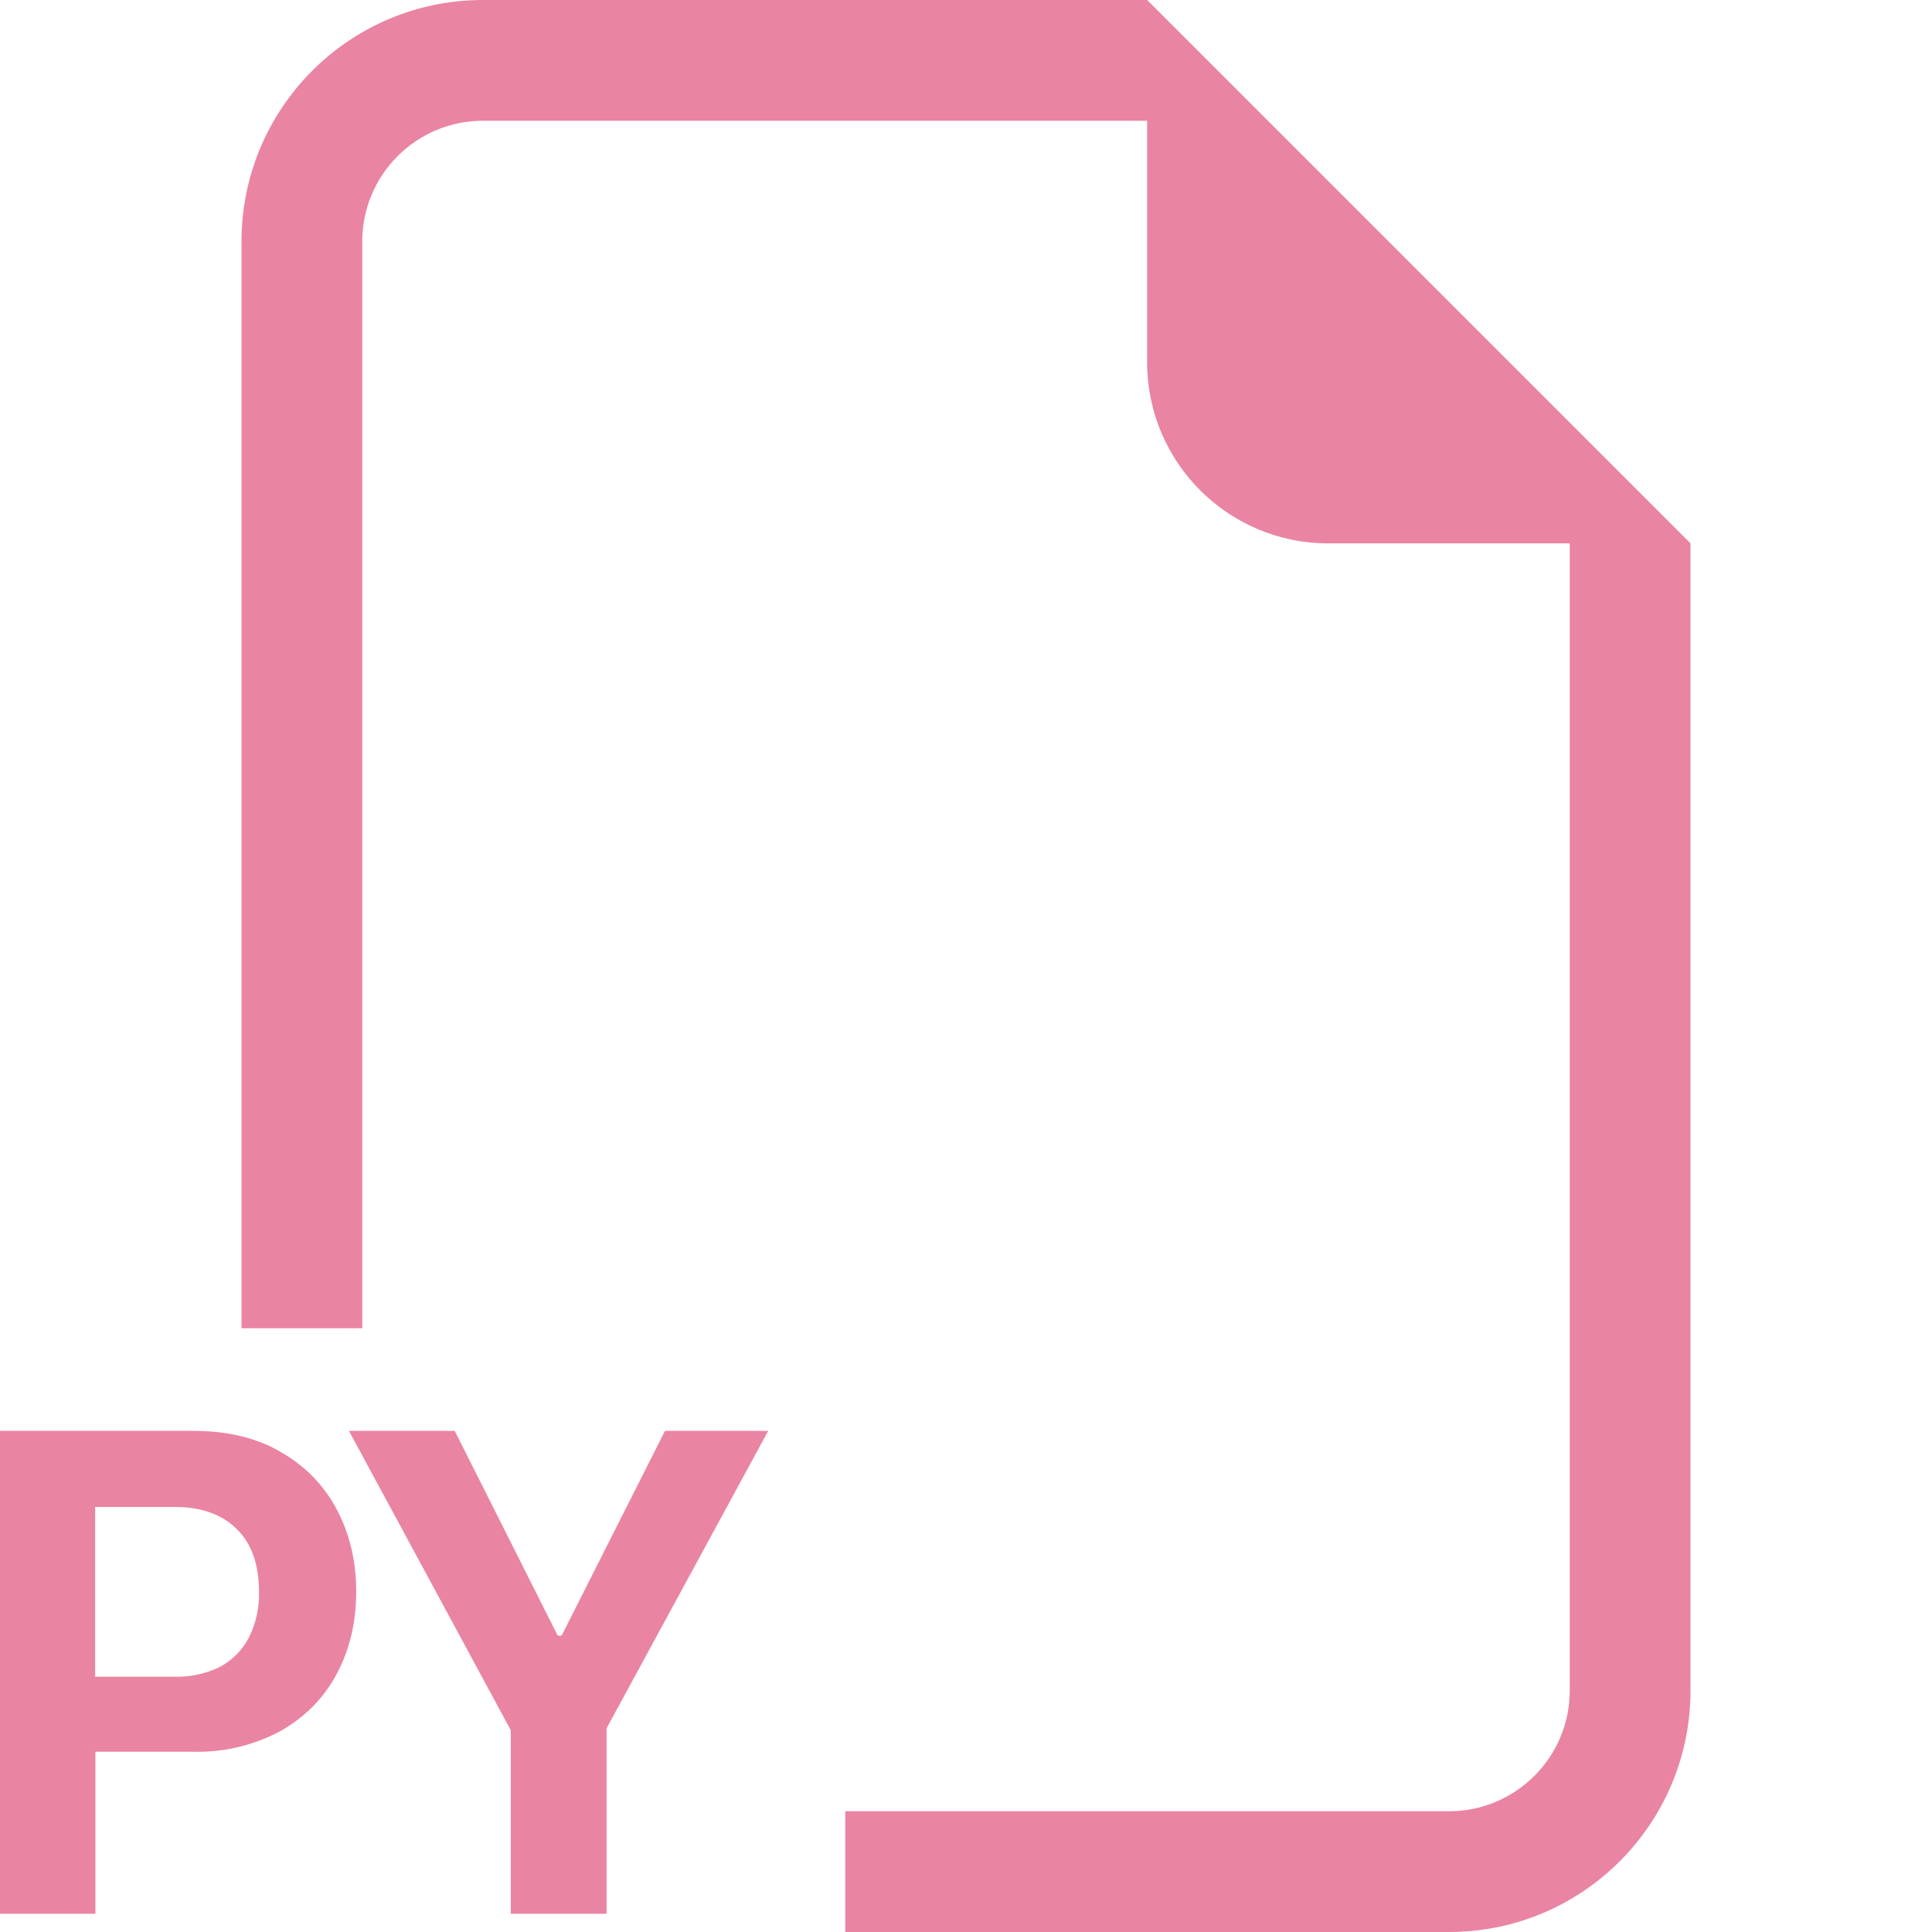
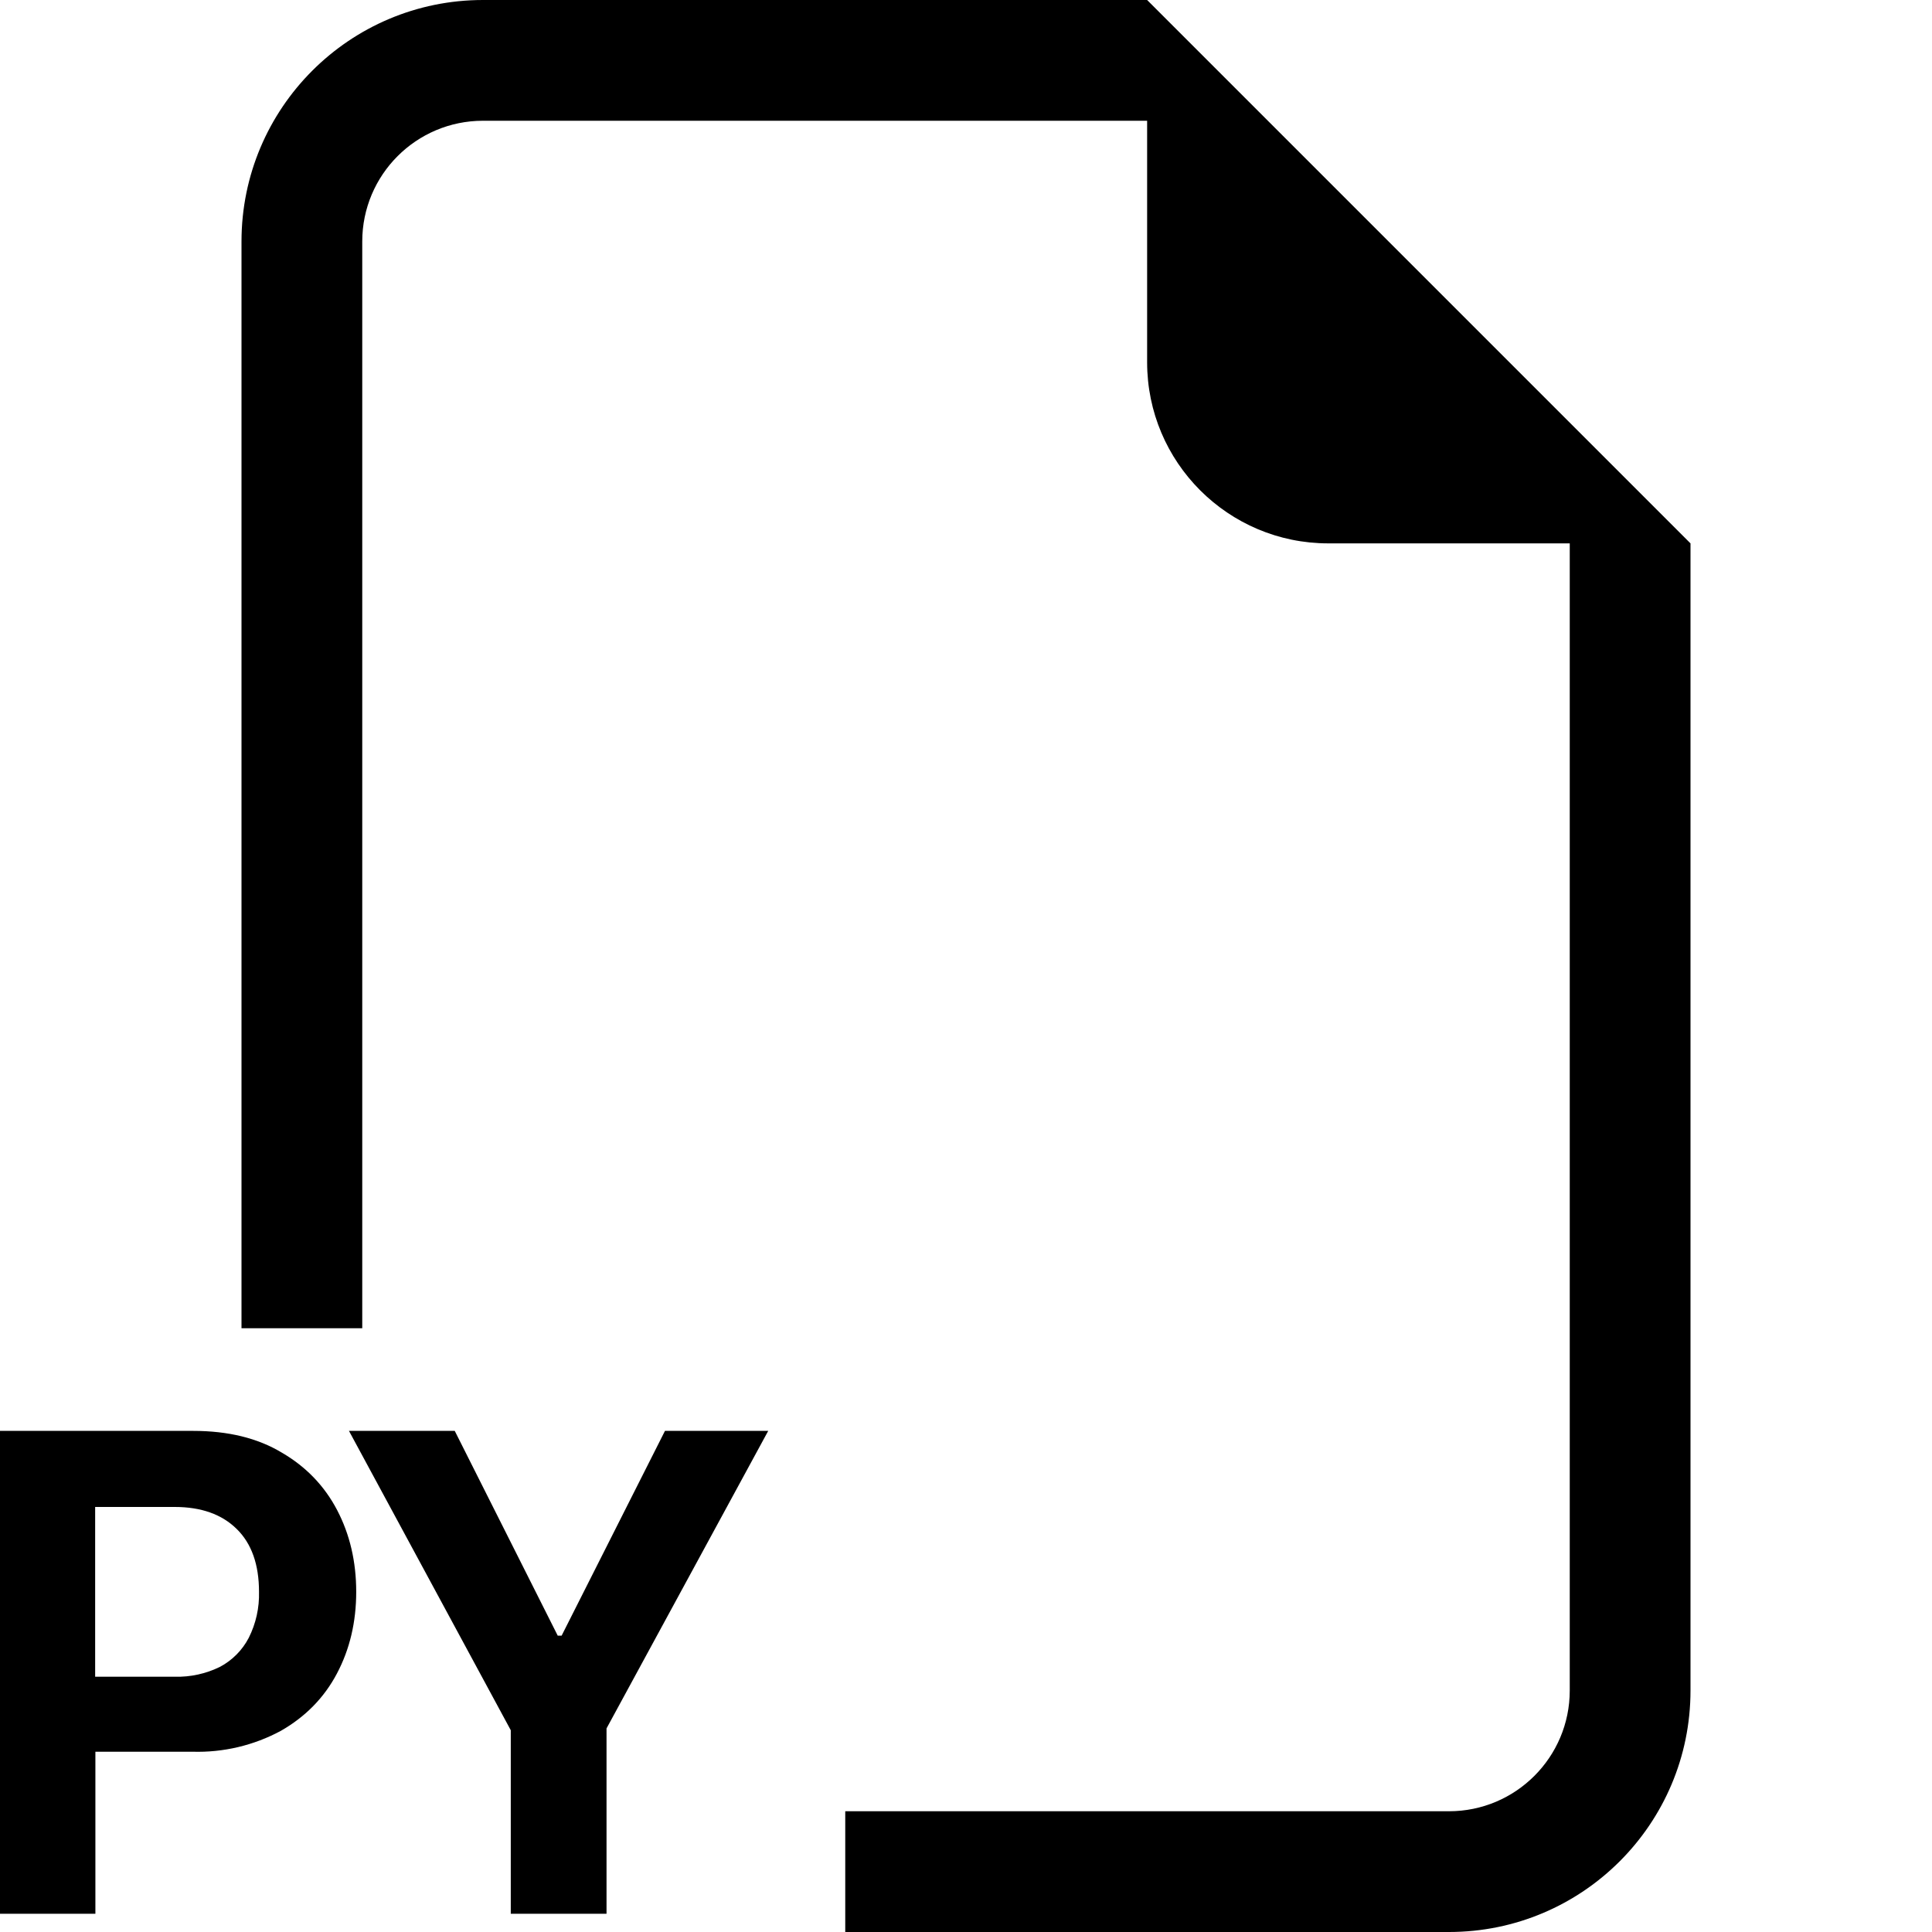
- <svg xmlns="http://www.w3.org/2000/svg" width="16" height="16" fill="#ea84a3" class="bi bi-filetype-py" viewBox="0 0 16 16">
+ <svg xmlns="http://www.w3.org/2000/svg" width="16" height="16" fill="currentColor" class="bi bi-filetype-py" viewBox="0 0 16 16">
  <path fill-rule="evenodd" d="M14 4.5V14a2 2 0 0 1-2 2H7v-1h5a1 1 0 0 0 1-1V4.5h-2A1.5 1.5 0 0 1 9.5 3V1H4a1 1 0 0 0-1 1v9H2V2a2 2 0 0 1 2-2h5.5zM0 11.85h1.6q.434 0 .732.179.302.175.46.477t.158.677-.16.677q-.158.299-.464.474a1.45 1.45 0 0 1-.732.173H.79v1.342H0zm2.06 1.714a.8.8 0 0 0 .085-.381q0-.34-.185-.521-.185-.182-.513-.182H.788v1.406h.66a.8.8 0 0 0 .374-.082.57.57 0 0 0 .238-.24m2.963.75v1.535H4.23v-1.52L2.89 11.85h.876l.853 1.696h.032l.856-1.696h.855z" />
</svg>
